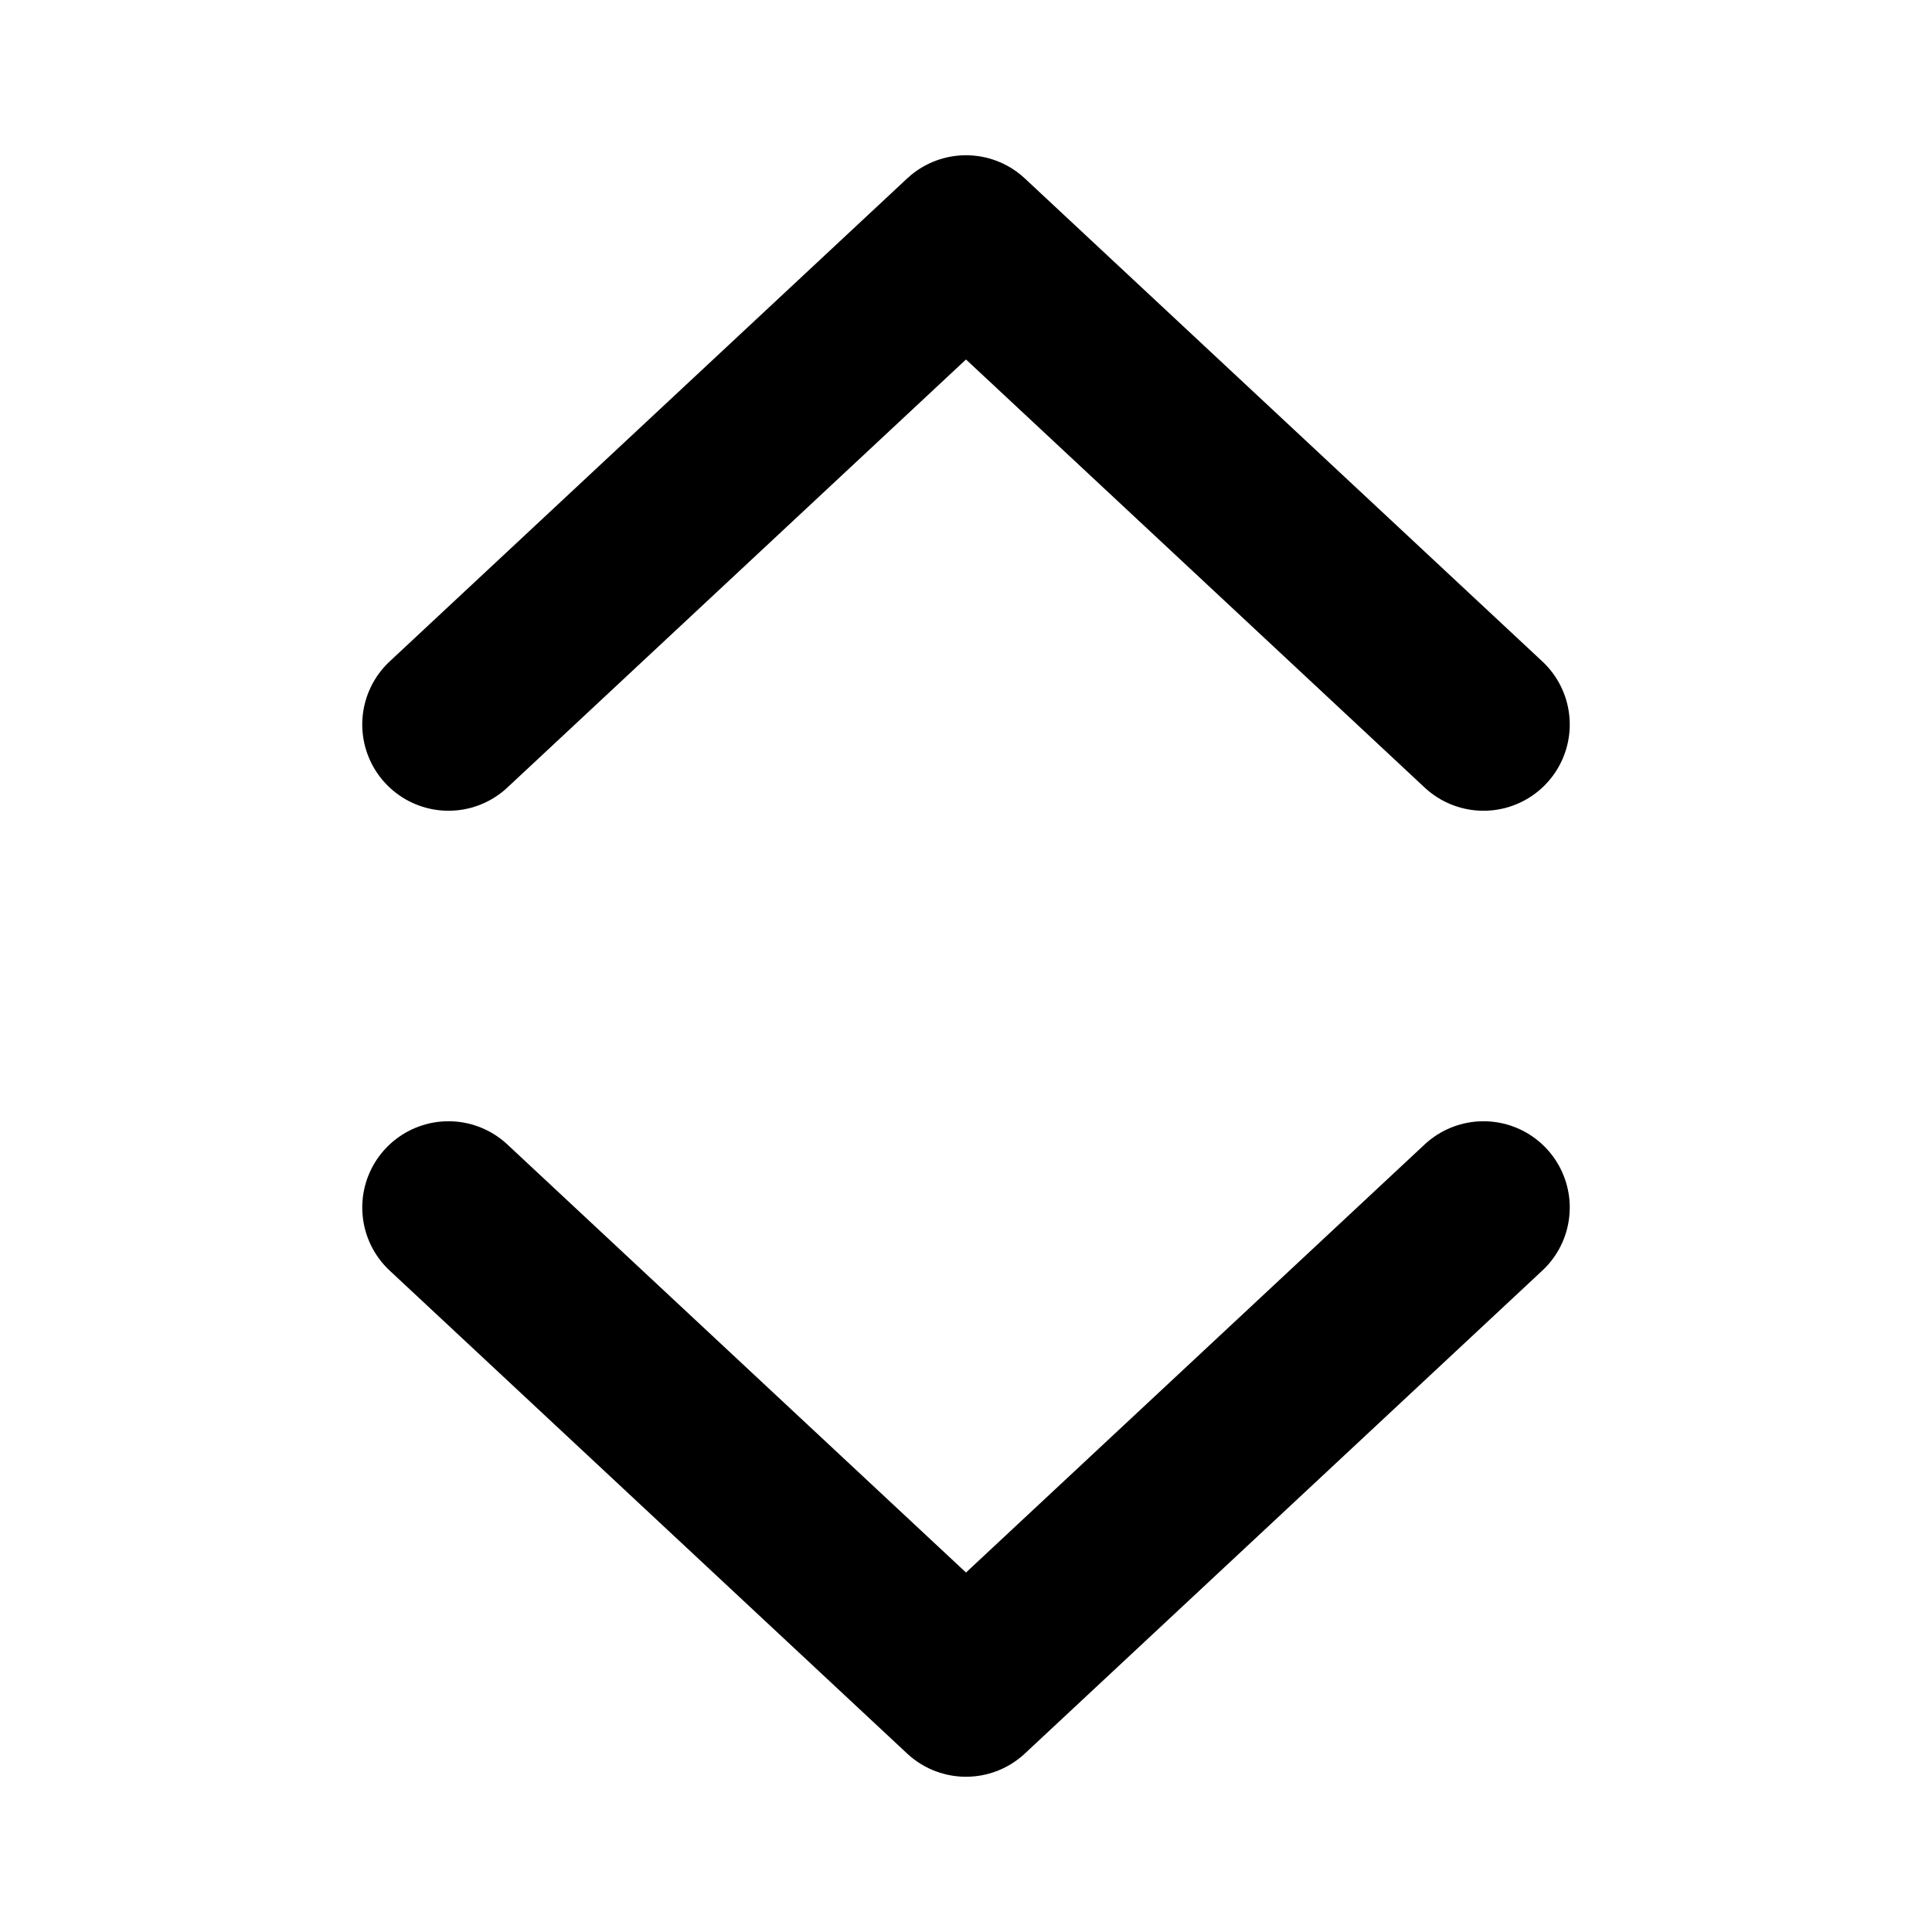
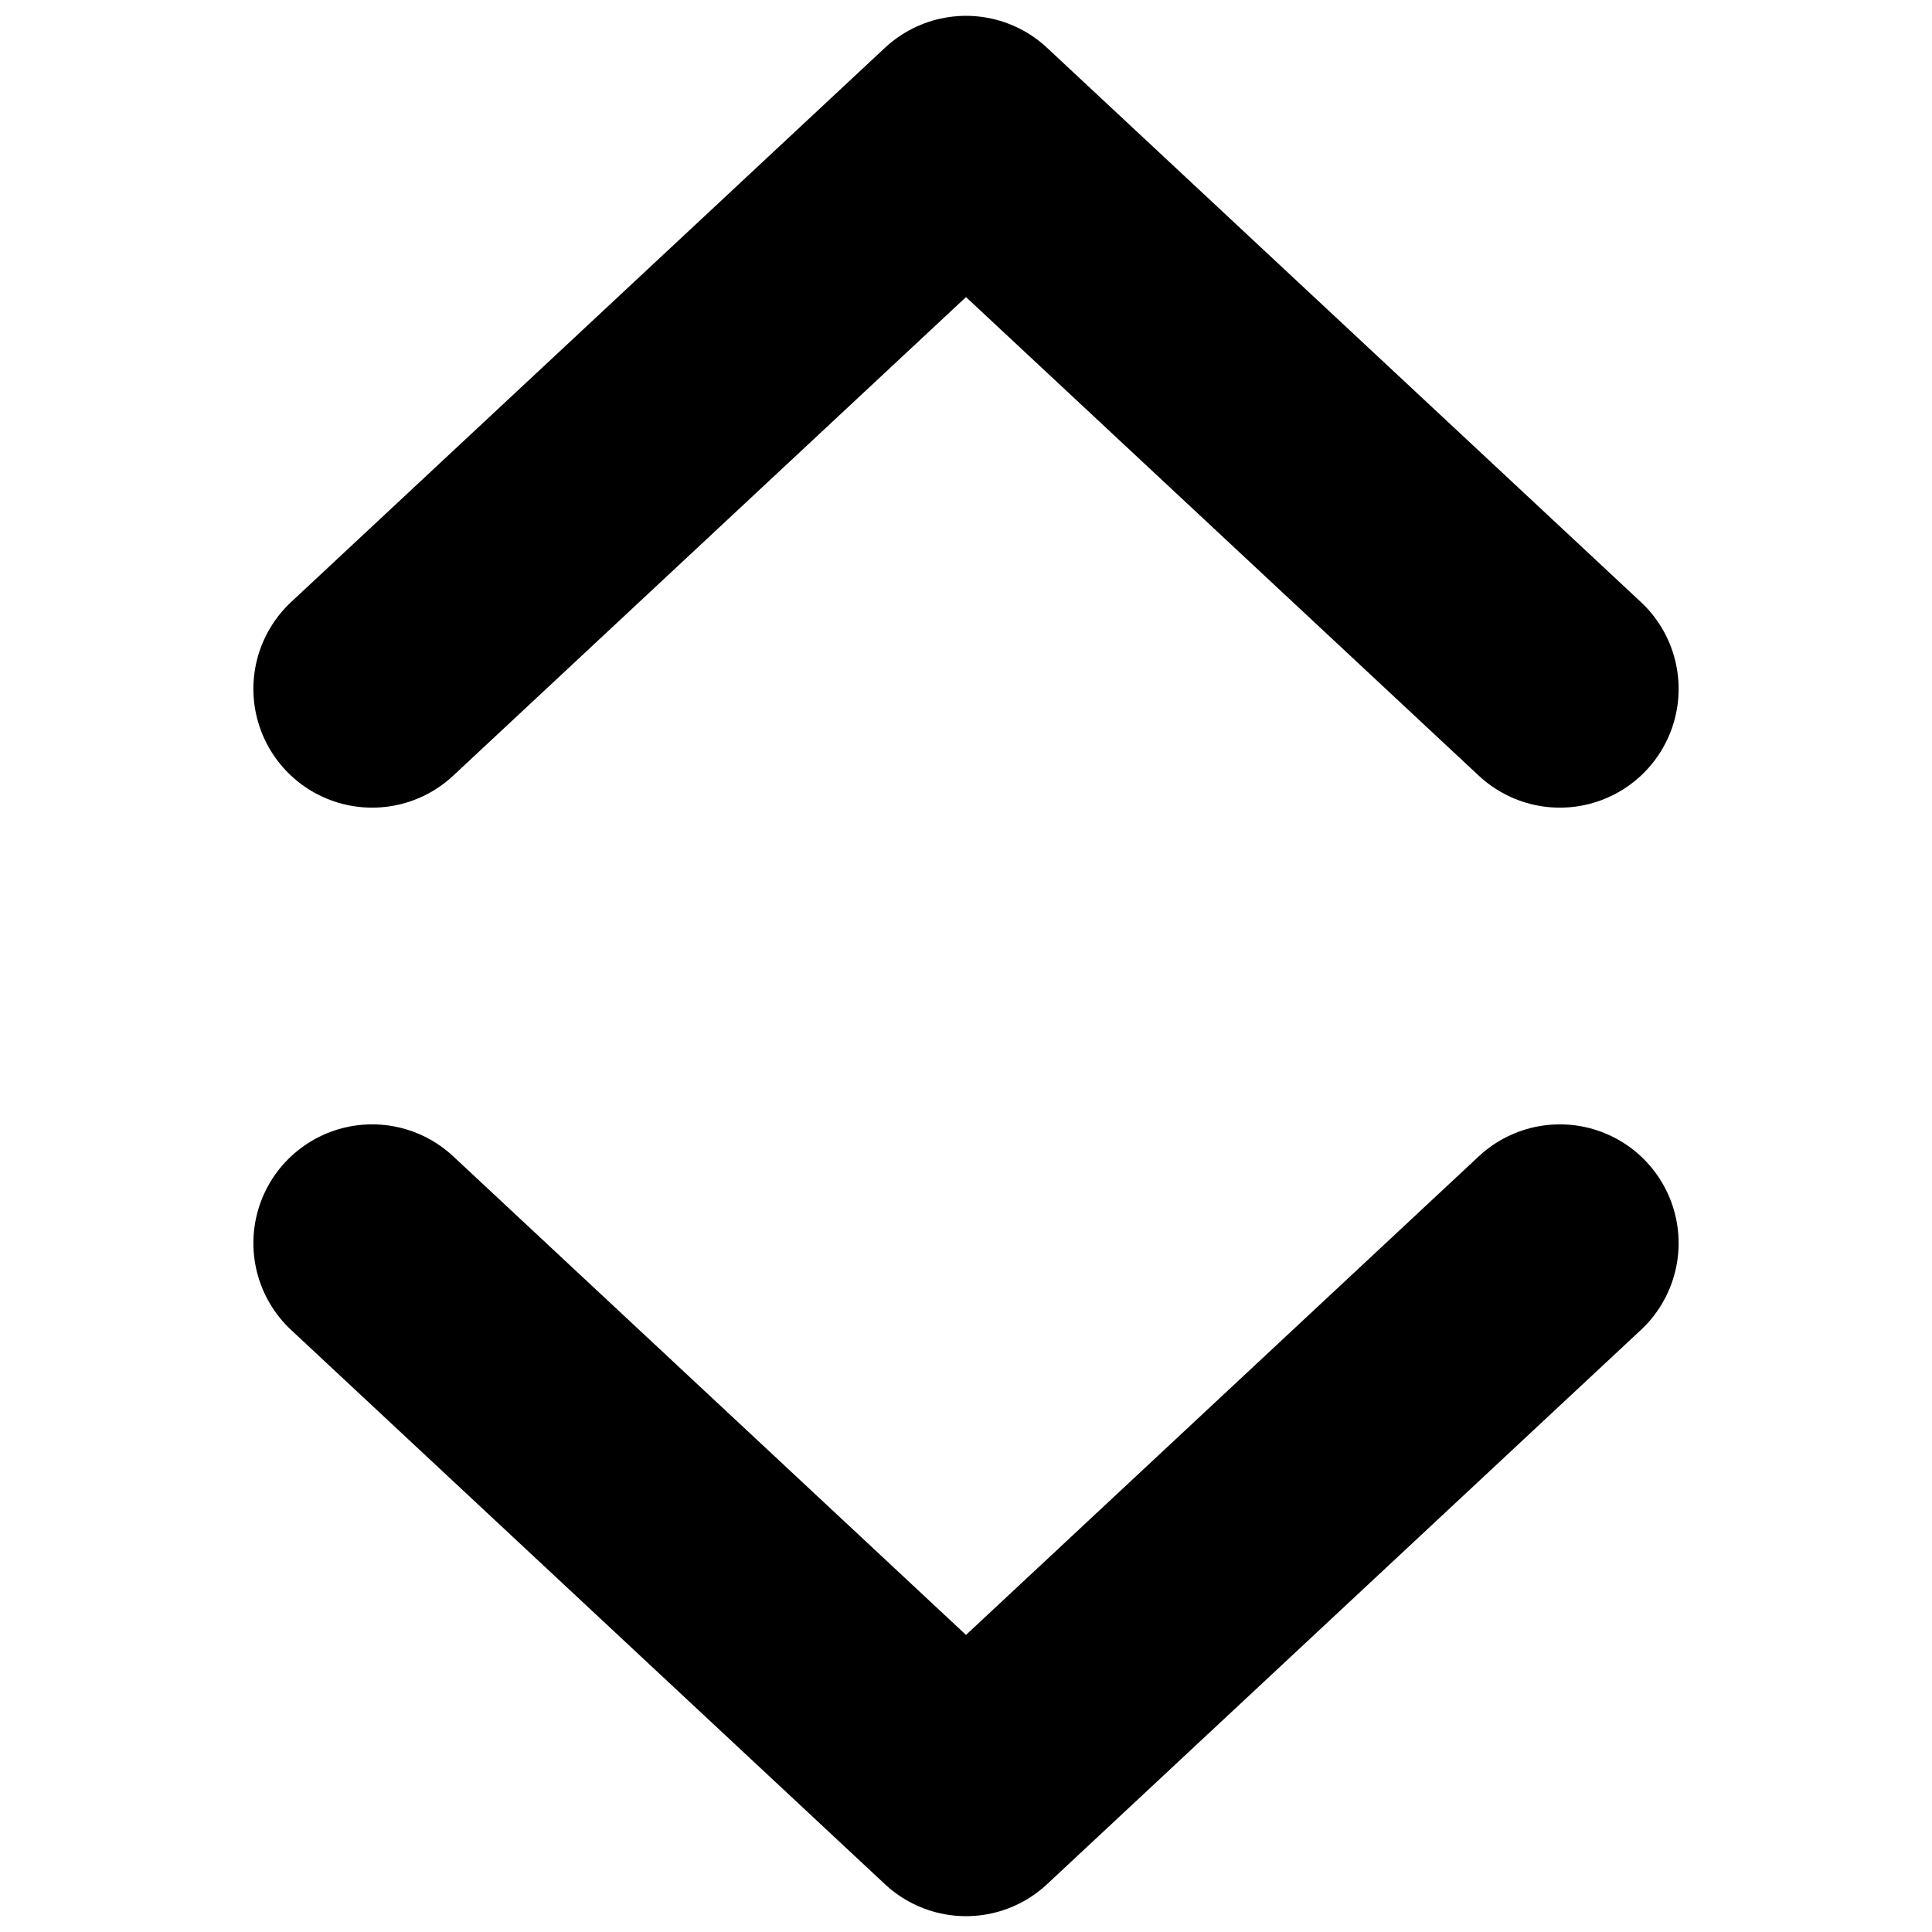
- <svg xmlns="http://www.w3.org/2000/svg" width="14" height="14" viewBox="0 0 14 14" fill="none" stroke="currentColor" stroke-width="1.25" stroke-linecap="round" stroke-linejoin="round">
+ <svg xmlns="http://www.w3.org/2000/svg" width="14" height="14" viewBox="1 0.9 12 12.2" fill="none" stroke="currentColor" stroke-width="1.5" stroke-linecap="round" stroke-linejoin="round">
  <path d="M3.25 5.25 7 1.75l3.75 3.5" />
  <path d="M3.25 8.75 7 12.25l3.75-3.5" />
</svg>
